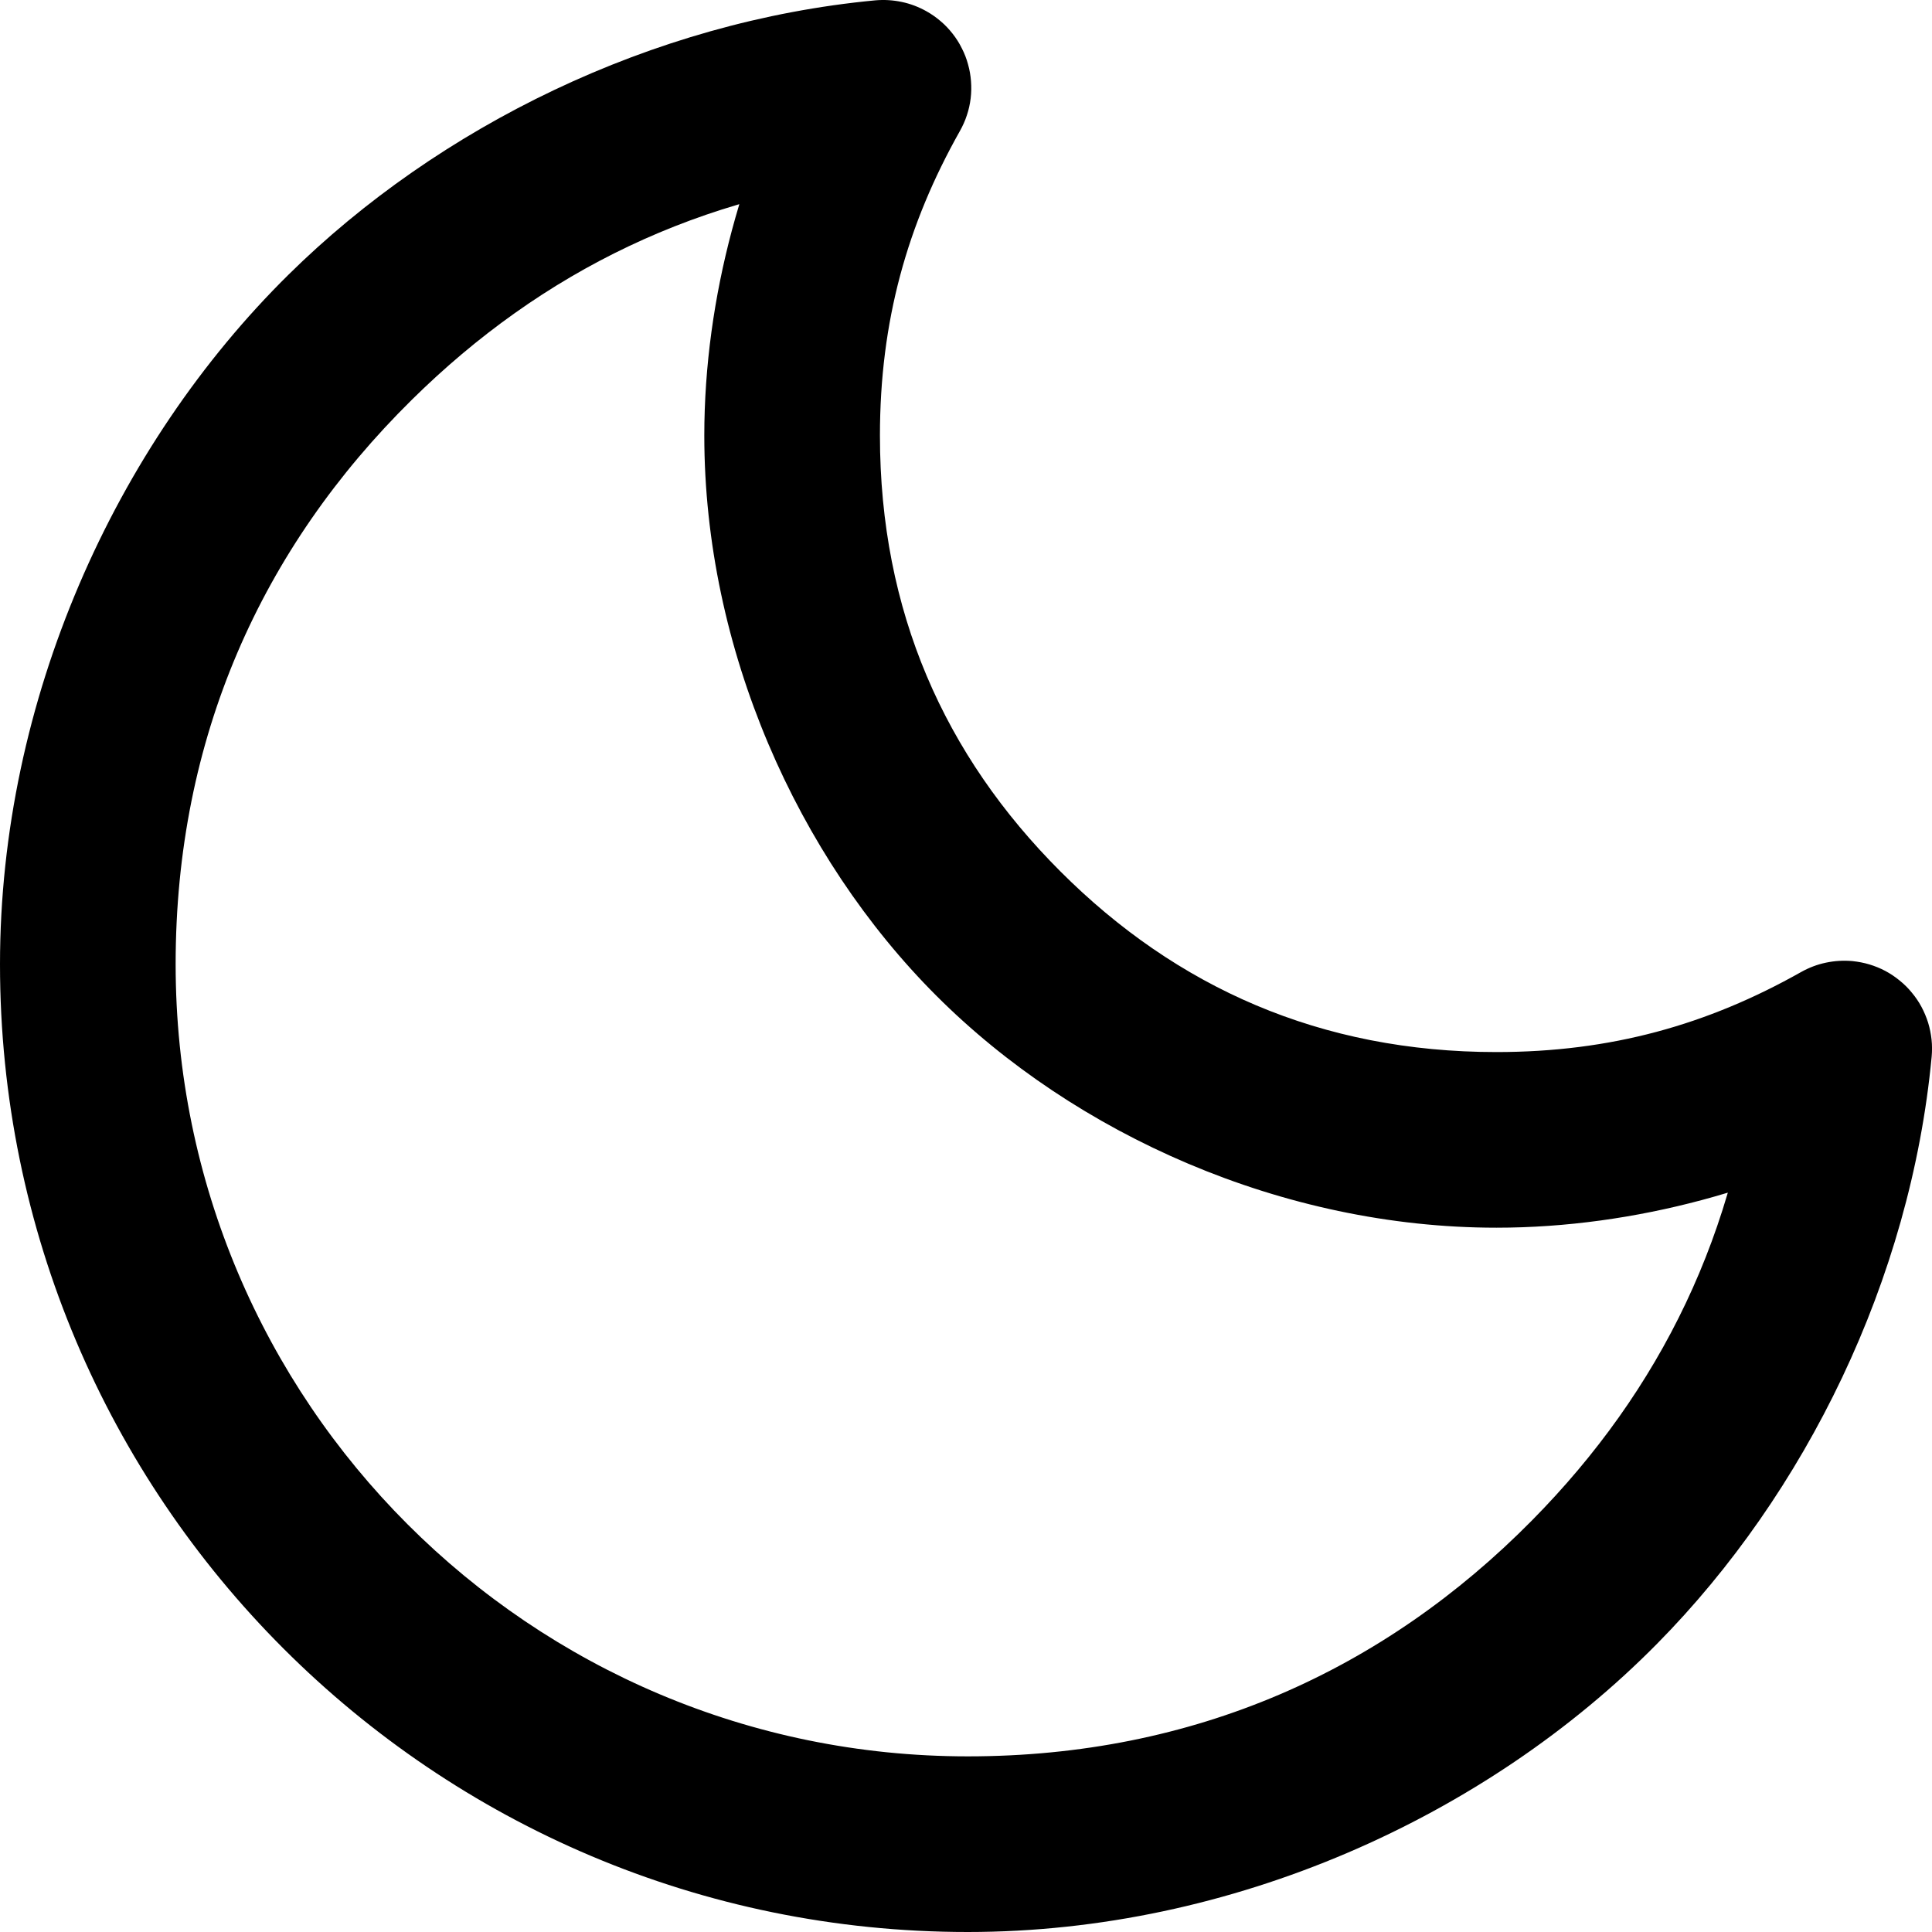
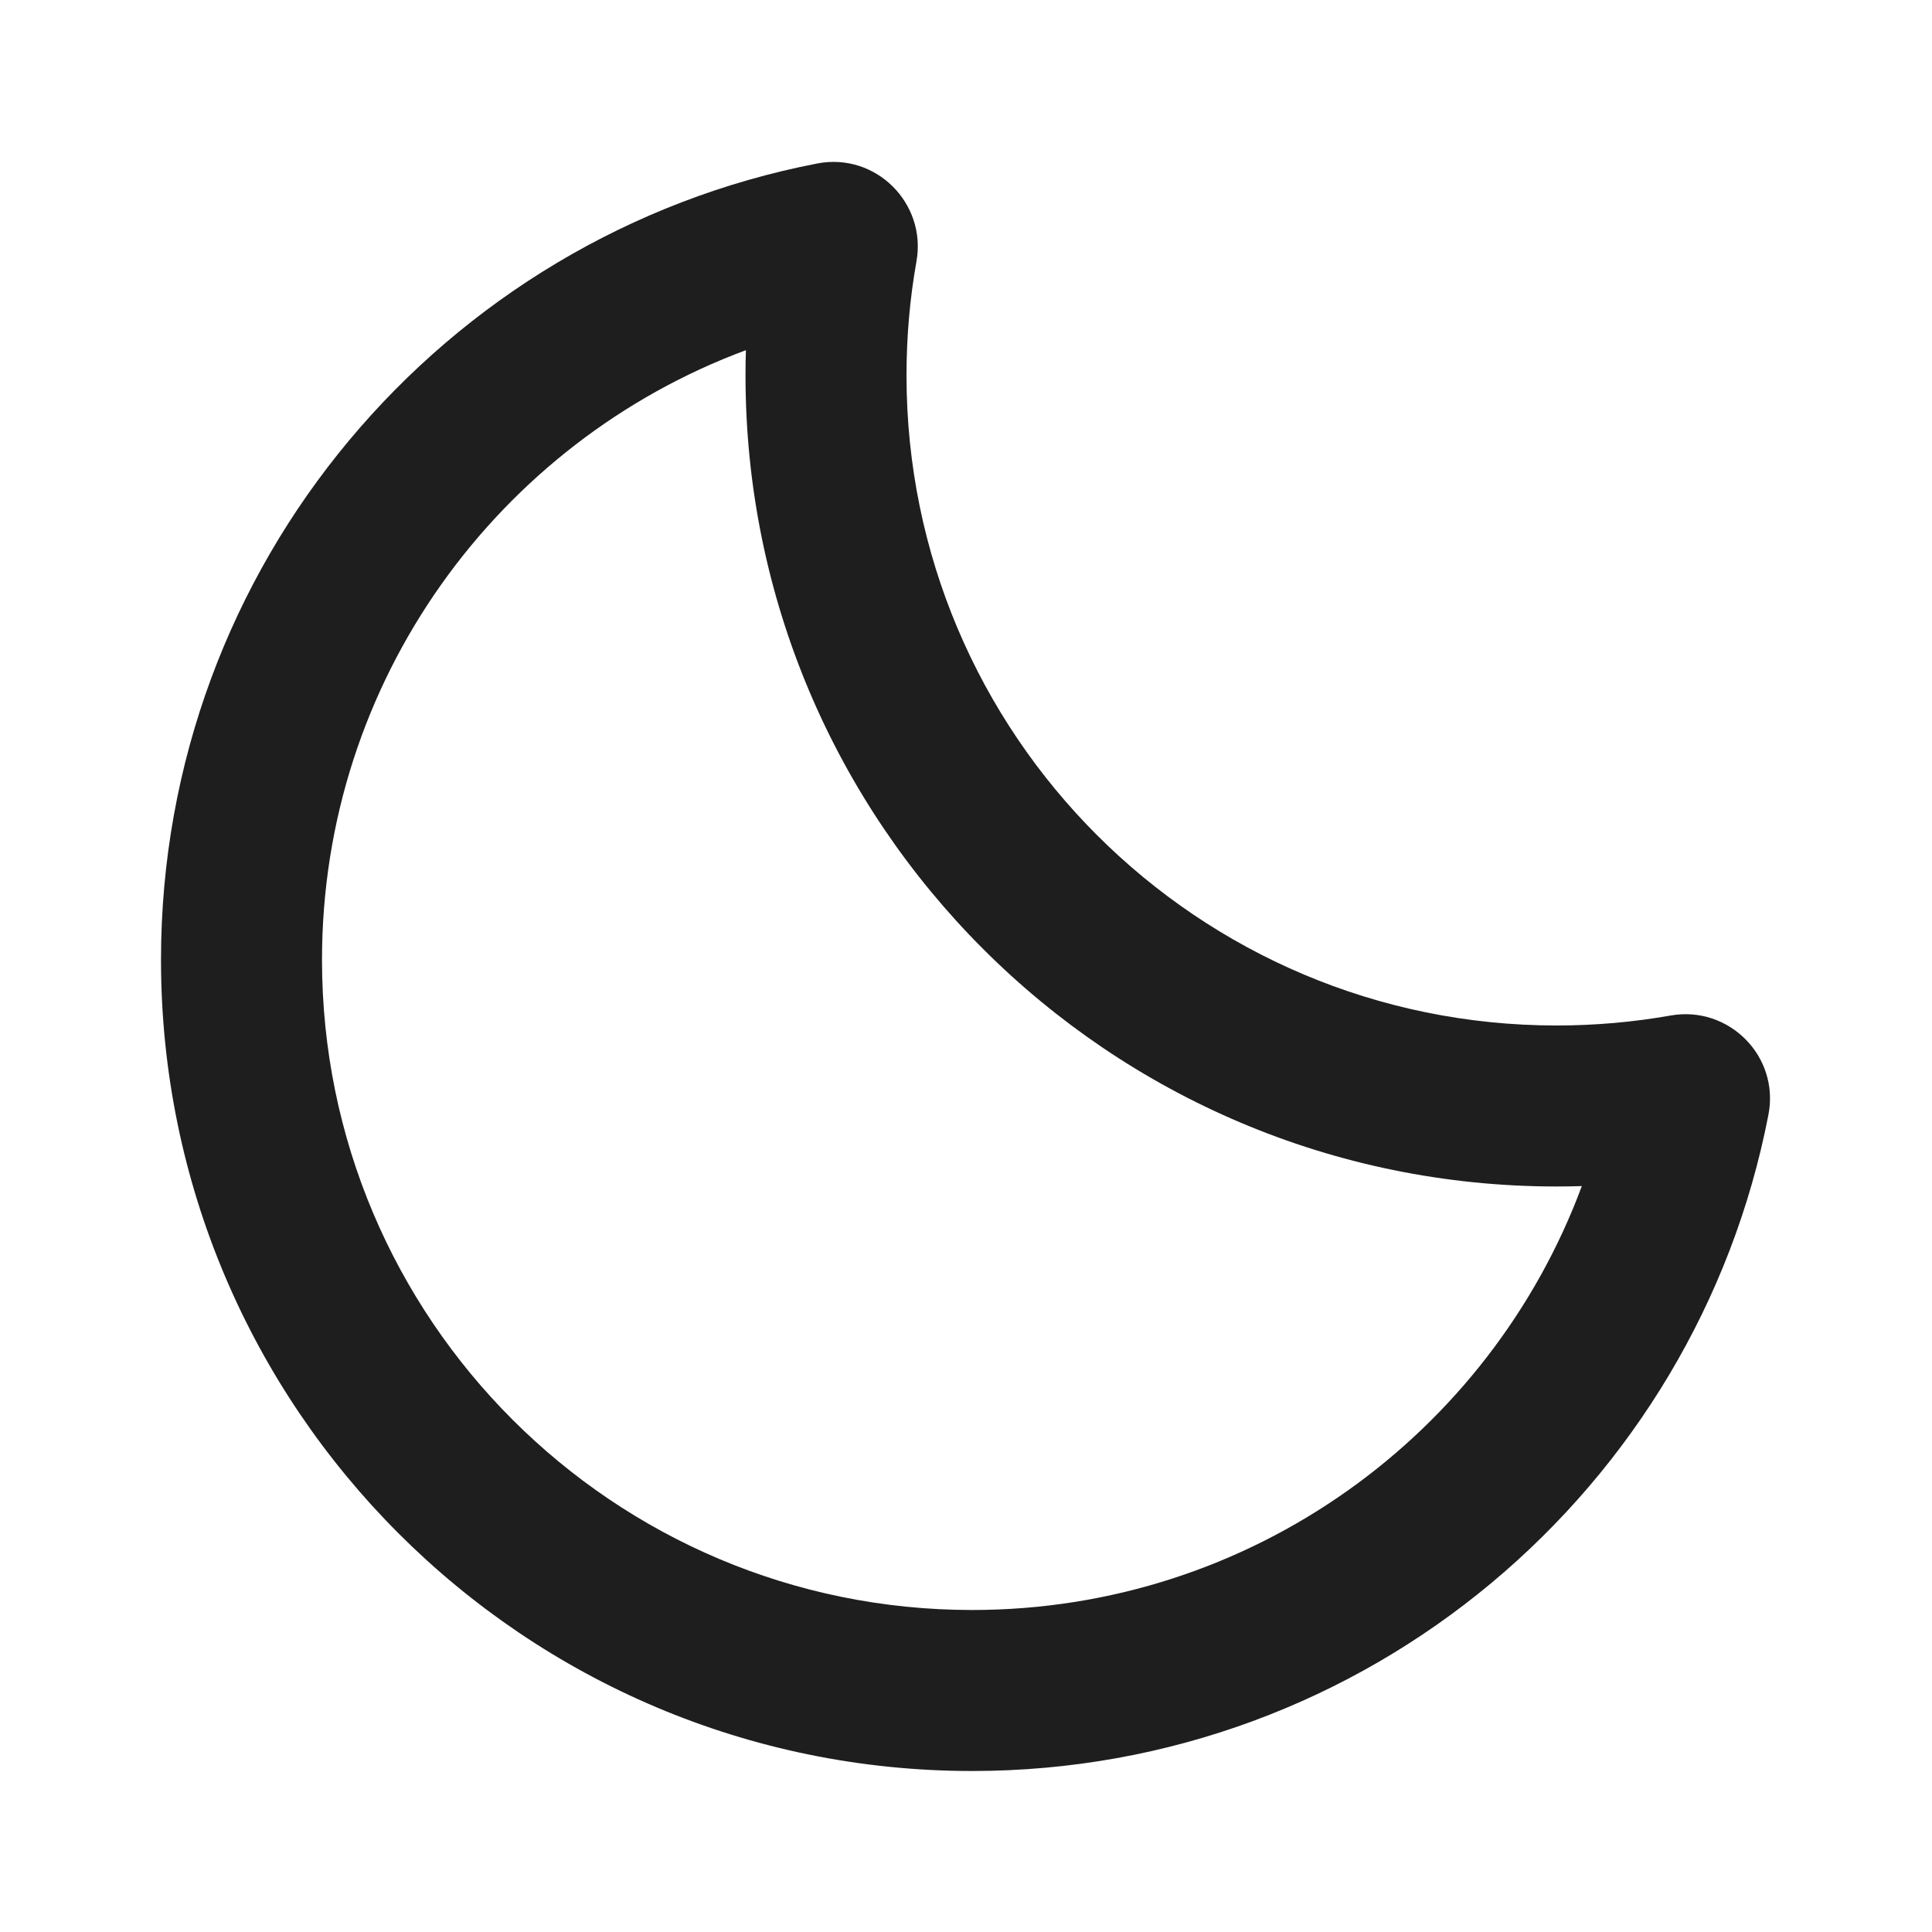
- <svg xmlns="http://www.w3.org/2000/svg" width="22" height="22" viewBox="0 0 22 22" fill="none">
-   <path d="M2 10.98C2 15.962 6.038 20 11.02 20C13.597 20 15.759 19.022 17.447 17.311C18.908 15.831 19.799 14.021 20.004 11.846L21 11.94L21.491 12.811C20.217 13.53 18.618 13.98 17.04 13.98C14.611 13.98 12.243 12.92 10.662 11.338C9.08 9.757 8.02 7.389 8.02 4.96C8.02 3.382 8.47 1.783 9.189 0.509L10.06 1L10.154 1.996C7.979 2.201 6.169 3.092 4.689 4.553C2.978 6.241 2 8.403 2 10.98ZM0 10.98C0 7.972 1.309 5.078 3.284 3.129C4.995 1.44 7.426 0.244 9.966 0.004C10.068 -0.005 10.168 0.001 10.268 0.022C10.368 0.043 10.462 0.079 10.551 0.129C10.608 0.161 10.662 0.199 10.712 0.242C10.762 0.284 10.807 0.332 10.847 0.383C10.888 0.435 10.923 0.49 10.952 0.549C10.982 0.607 11.006 0.668 11.023 0.732C11.041 0.795 11.052 0.859 11.057 0.925C11.062 0.99 11.061 1.055 11.053 1.121C11.045 1.186 11.031 1.25 11.01 1.312C10.99 1.374 10.963 1.434 10.931 1.491C10.33 2.557 10.02 3.658 10.02 4.96C10.02 6.961 10.755 8.603 12.076 9.924C13.397 11.245 15.039 11.98 17.04 11.98C18.342 11.98 19.443 11.67 20.509 11.069C20.598 11.019 20.692 10.983 20.792 10.962C20.892 10.941 20.992 10.935 21.094 10.944C21.159 10.951 21.224 10.963 21.287 10.982C21.349 11.001 21.41 11.025 21.468 11.056C21.526 11.087 21.58 11.123 21.631 11.165C21.682 11.206 21.729 11.252 21.77 11.303C21.812 11.353 21.849 11.407 21.88 11.465C21.911 11.523 21.936 11.583 21.956 11.646C21.975 11.709 21.988 11.773 21.995 11.838C22.002 11.903 22.002 11.969 21.996 12.034C21.756 14.574 20.56 17.005 18.871 18.716C16.922 20.692 14.028 22 11.02 22C4.934 22 0 17.066 0 10.98Z" fill="black" />
+ <svg xmlns="http://www.w3.org/2000/svg" width="24" height="24" viewBox="0 0 24 24" fill="none">
+   <path fill-rule="evenodd" clip-rule="evenodd" d="M10.151 2.031C10.88 1.89 11.512 2.526 11.385 3.245C11.303 3.705 11.261 4.179 11.261 4.663C11.261 9.123 14.877 12.739 19.337 12.739C19.821 12.739 20.295 12.696 20.754 12.615C21.474 12.488 22.109 13.12 21.968 13.848C21.069 18.493 16.983 22 12.076 22C6.511 22 2 17.488 2 11.924C2 7.016 5.507 2.93 10.151 2.031ZM9.266 4.35C6.191 5.491 4 8.452 4 11.924C4 16.384 7.616 20 12.076 20C15.547 20 18.509 17.809 19.65 14.734C19.546 14.737 19.442 14.739 19.337 14.739C13.772 14.739 9.261 10.228 9.261 4.663C9.261 4.558 9.262 4.454 9.266 4.35Z" fill="black" fill-opacity="0.88" />
</svg>
